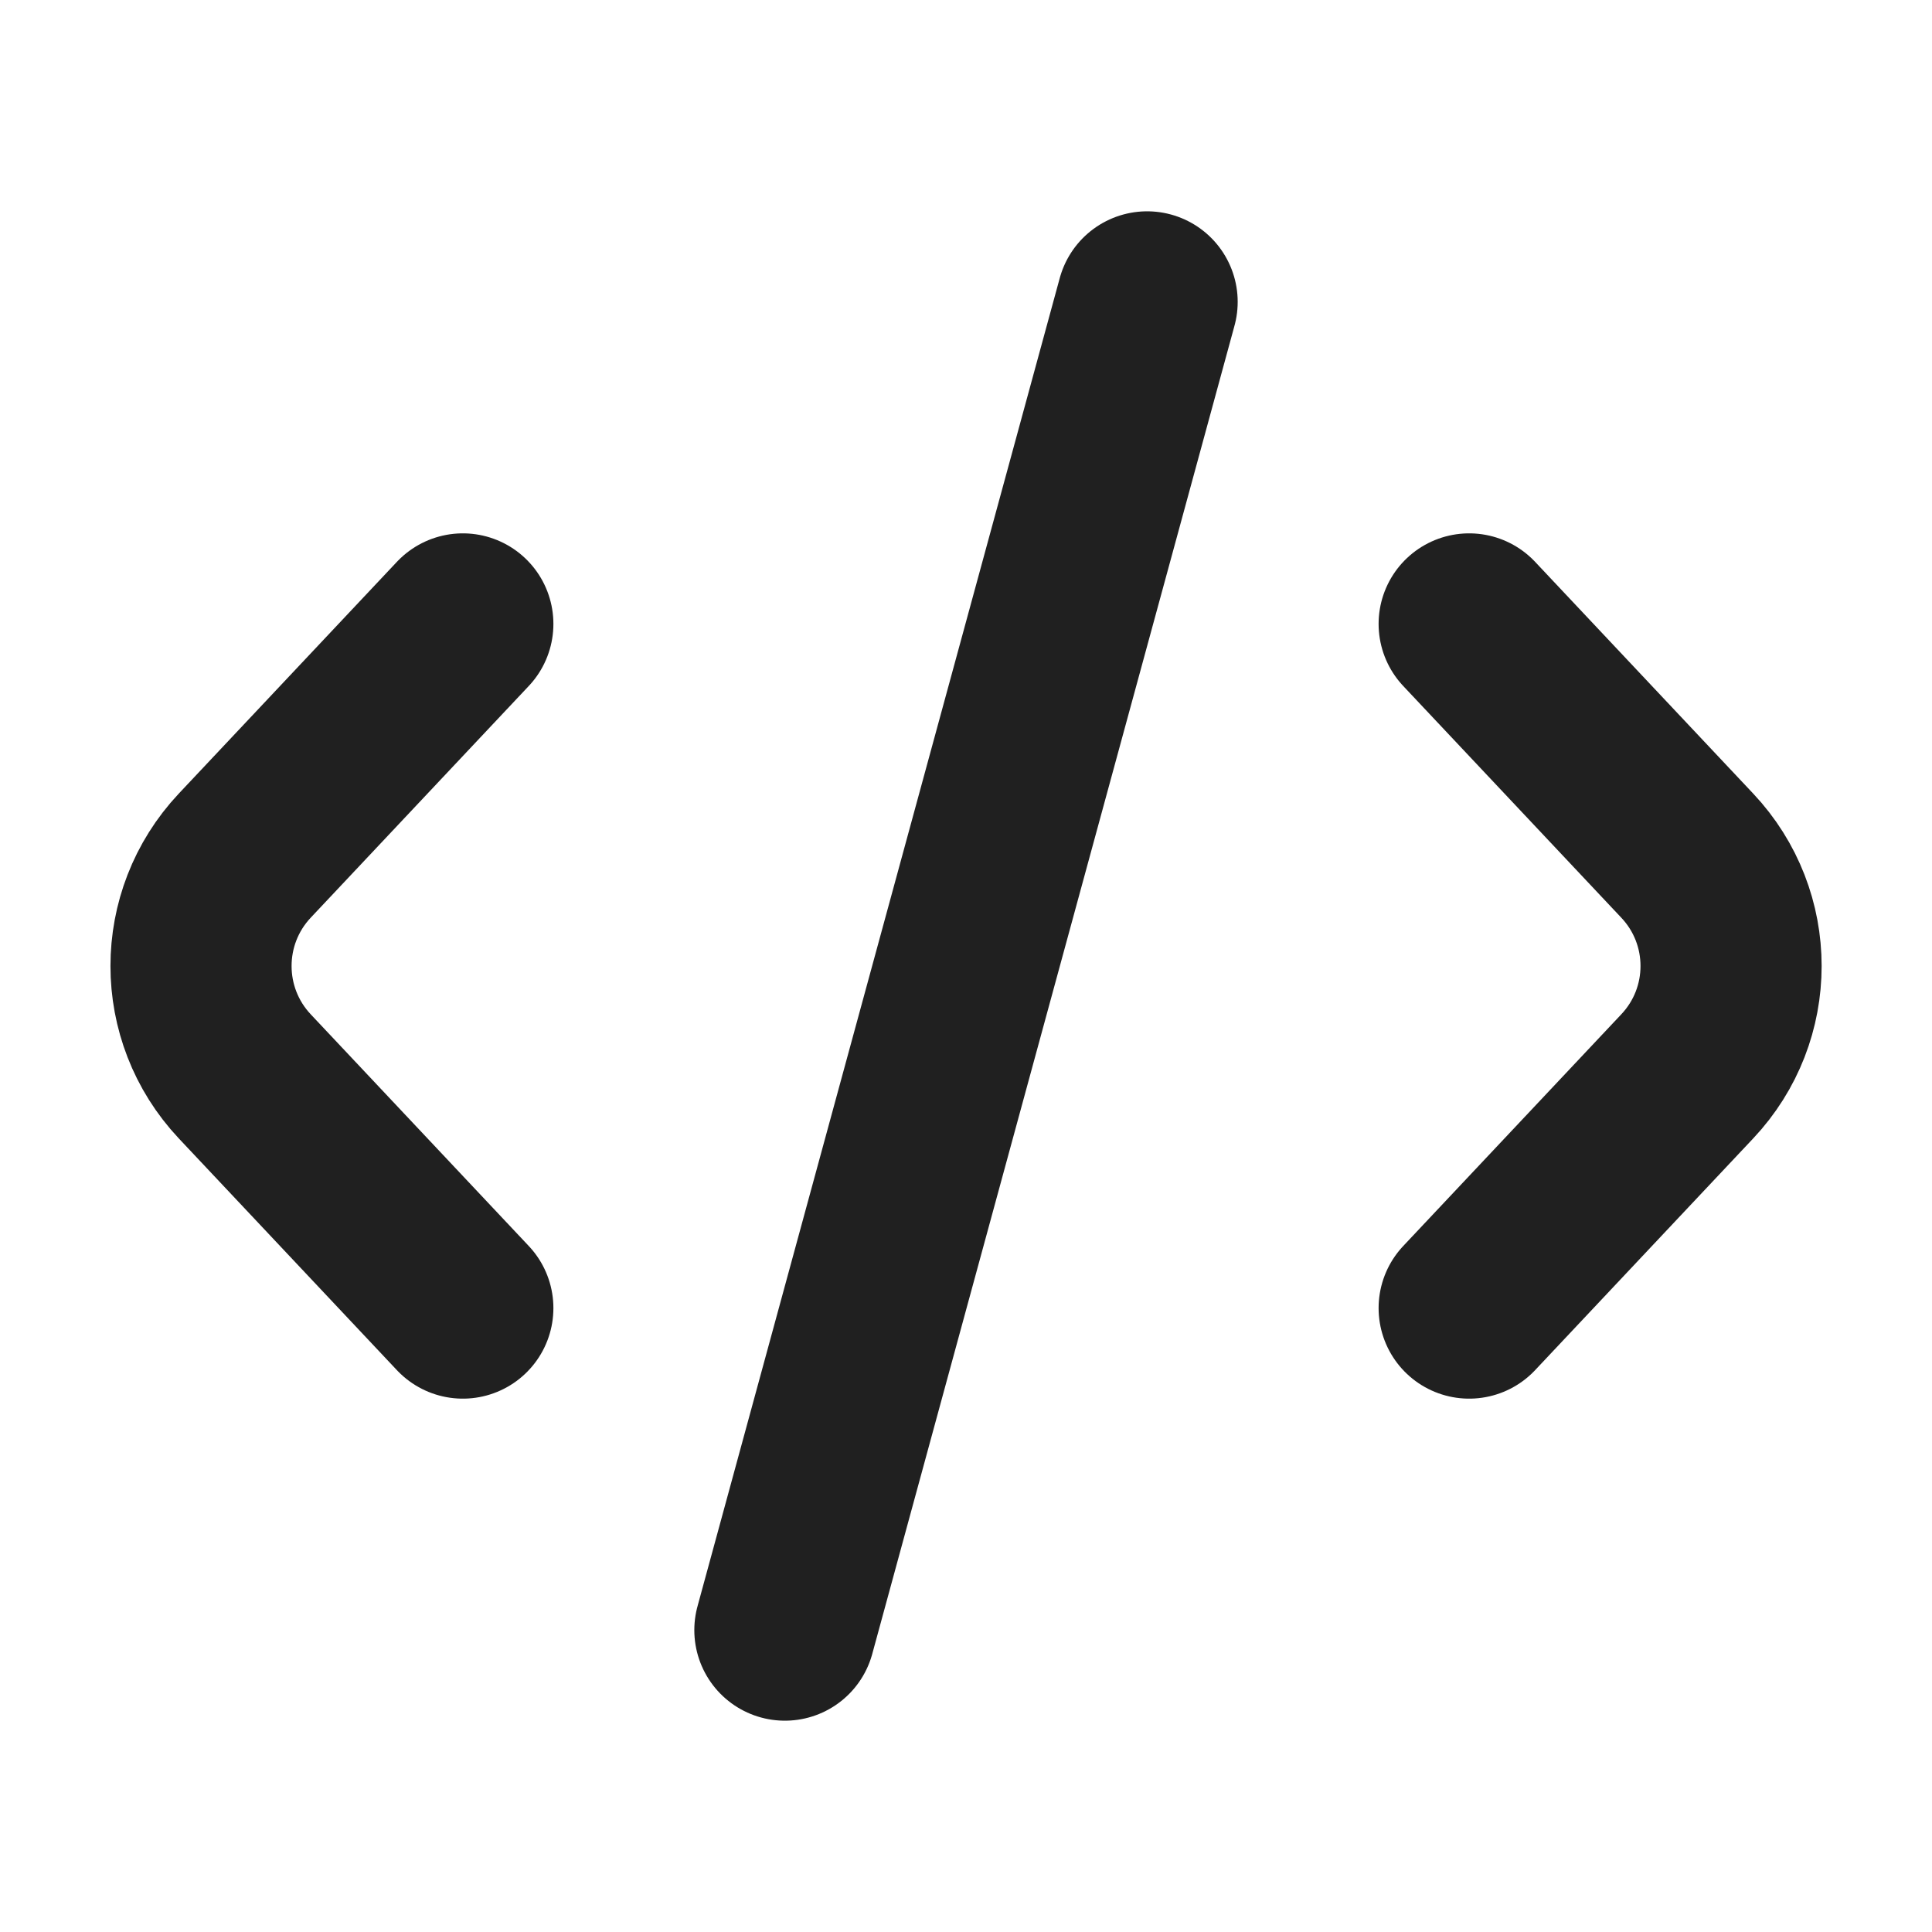
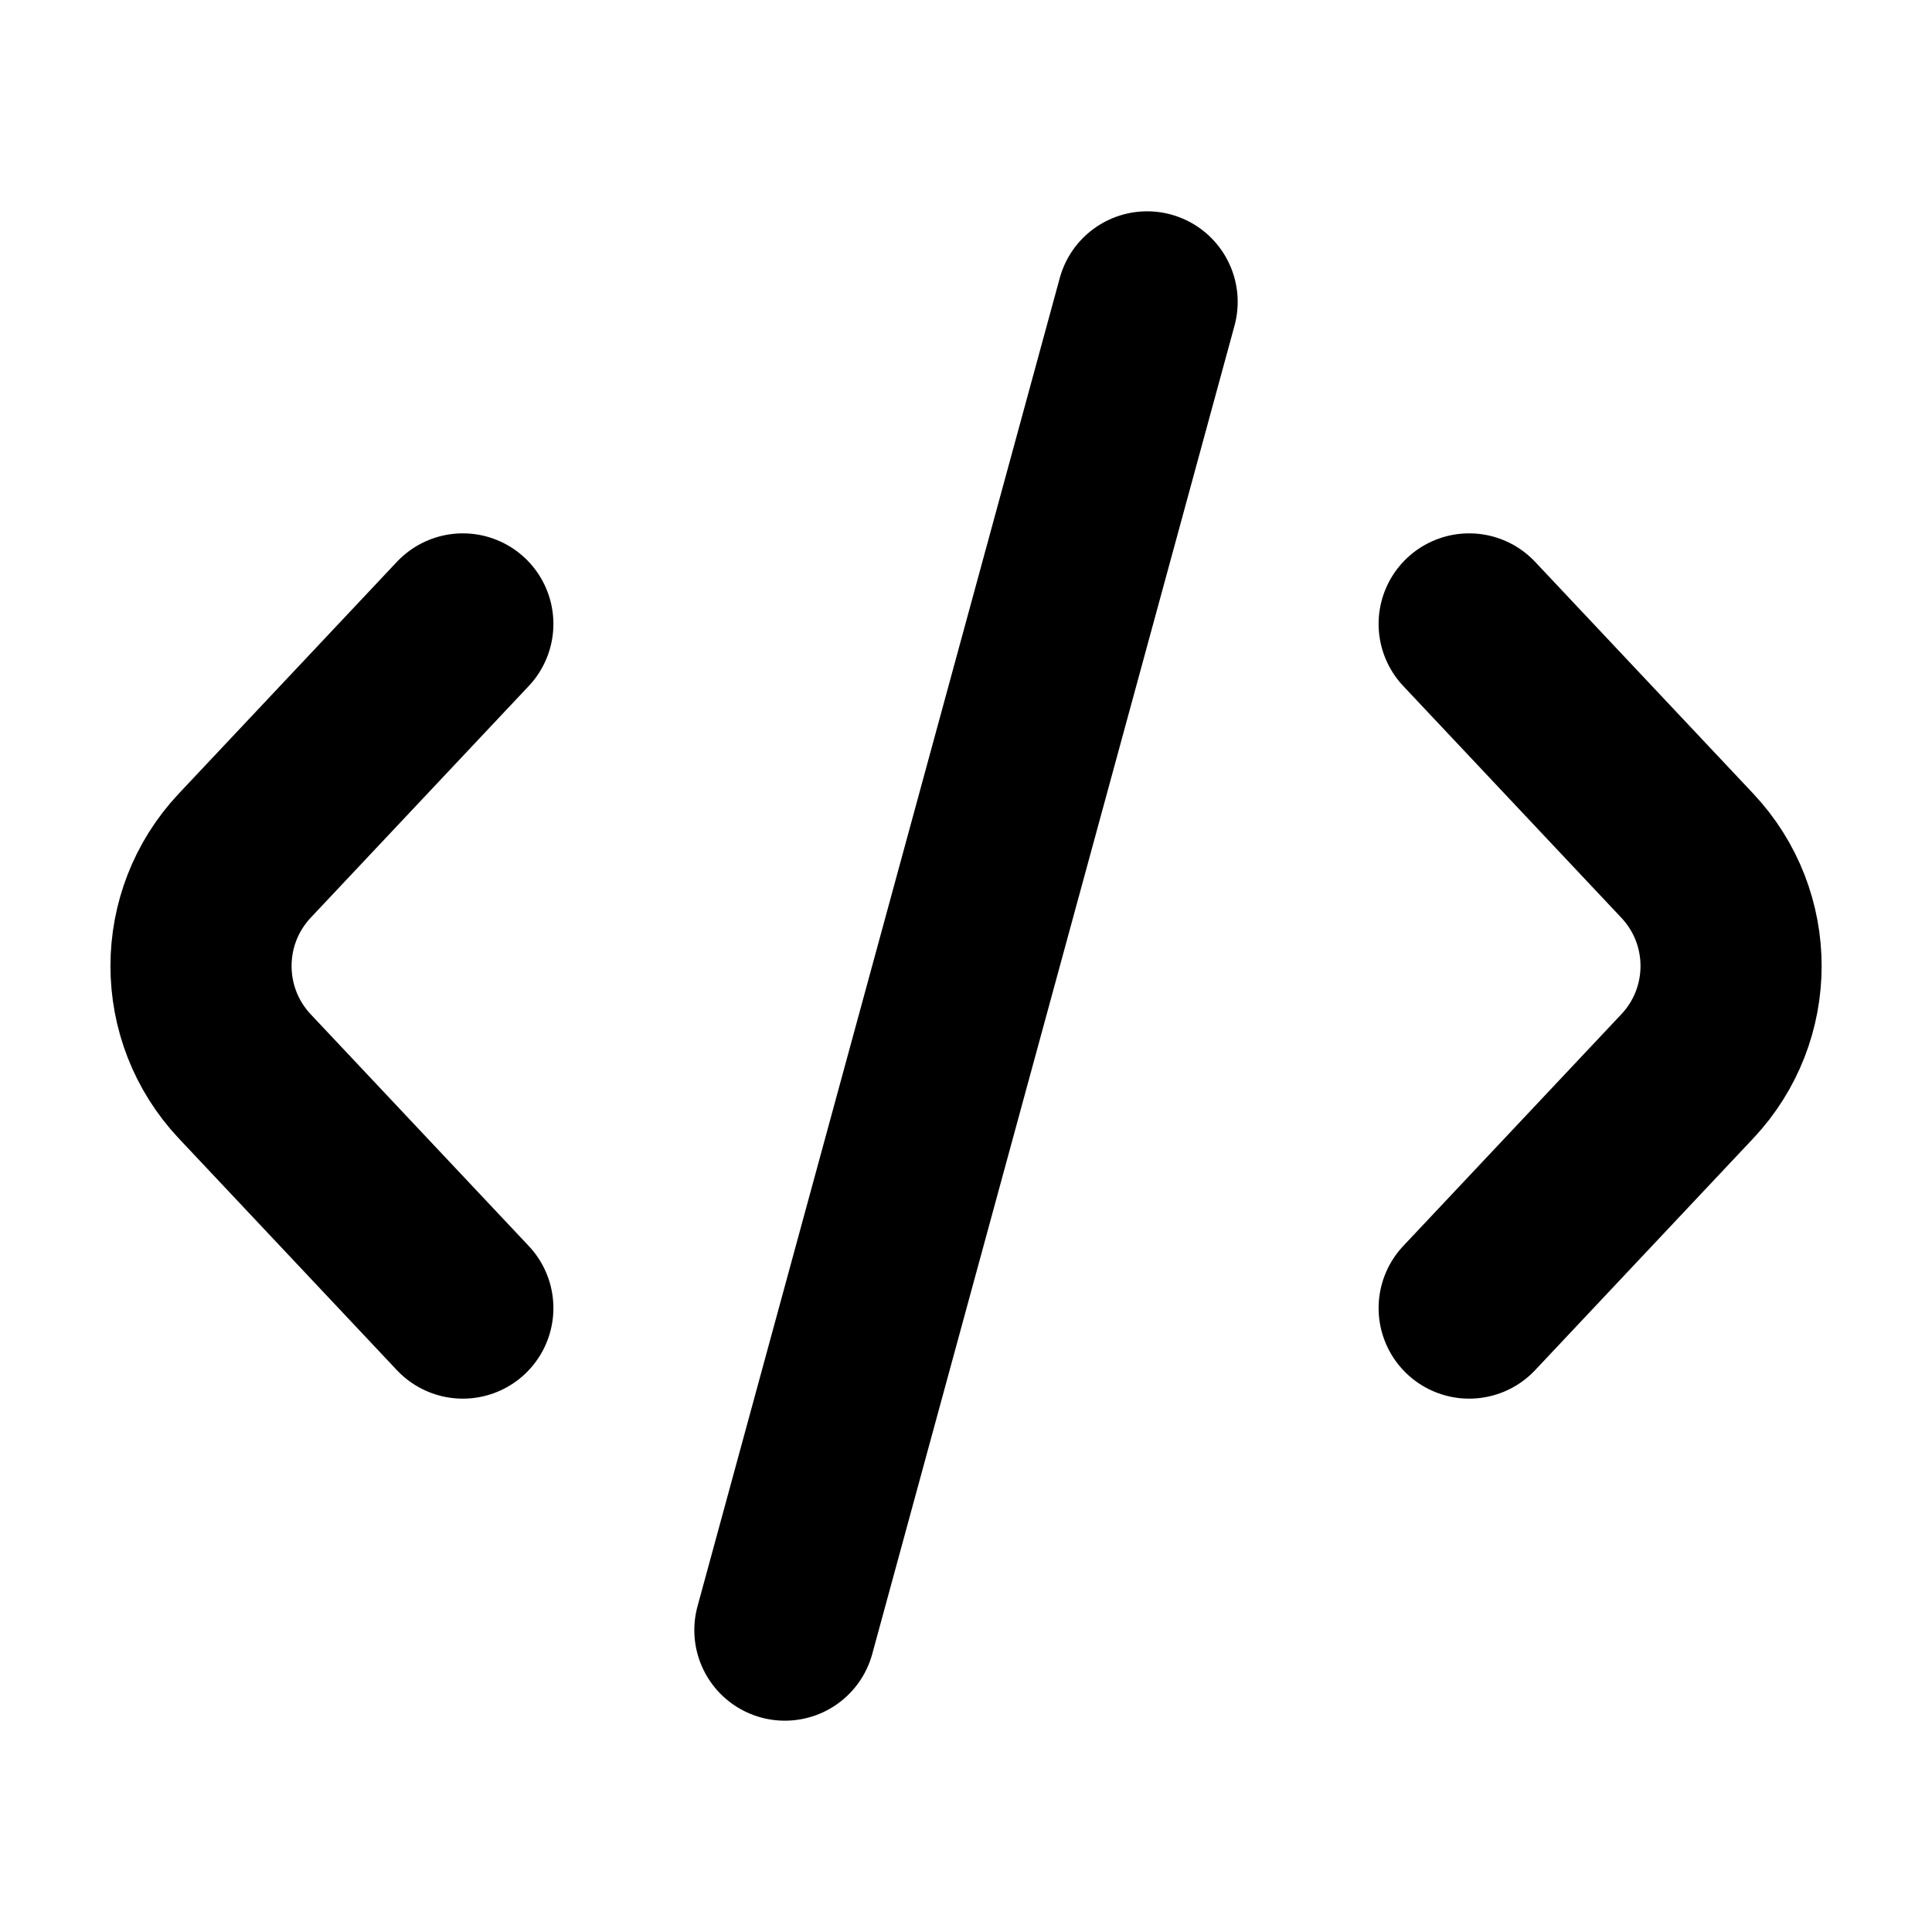
<svg xmlns="http://www.w3.org/2000/svg" width="16" height="16" viewBox="0 0 16 16" fill="none" data-fui-icon="true">
-   <path d="M6.5 13.5L9.5 2.5M12.167 5.167L13.973 7.086C14.457 7.6 14.457 8.4 13.973 8.914L12.167 10.833M3.833 10.833L2.027 8.914C1.544 8.4 1.544 7.6 2.027 7.086L3.833 5.167" stroke="currentColor" stroke-opacity=".875" stroke-width="1.5" stroke-linecap="round" stroke-linejoin="round" />
+   <path d="M6.5 13.5L9.5 2.5M12.167 5.167L13.973 7.086C14.457 7.6 14.457 8.4 13.973 8.914L12.167 10.833M3.833 10.833L2.027 8.914C1.544 8.4 1.544 7.6 2.027 7.086L3.833 5.167" stroke="currentColor" stroke-width="1.5" stroke-linecap="round" stroke-linejoin="round" />
</svg>
